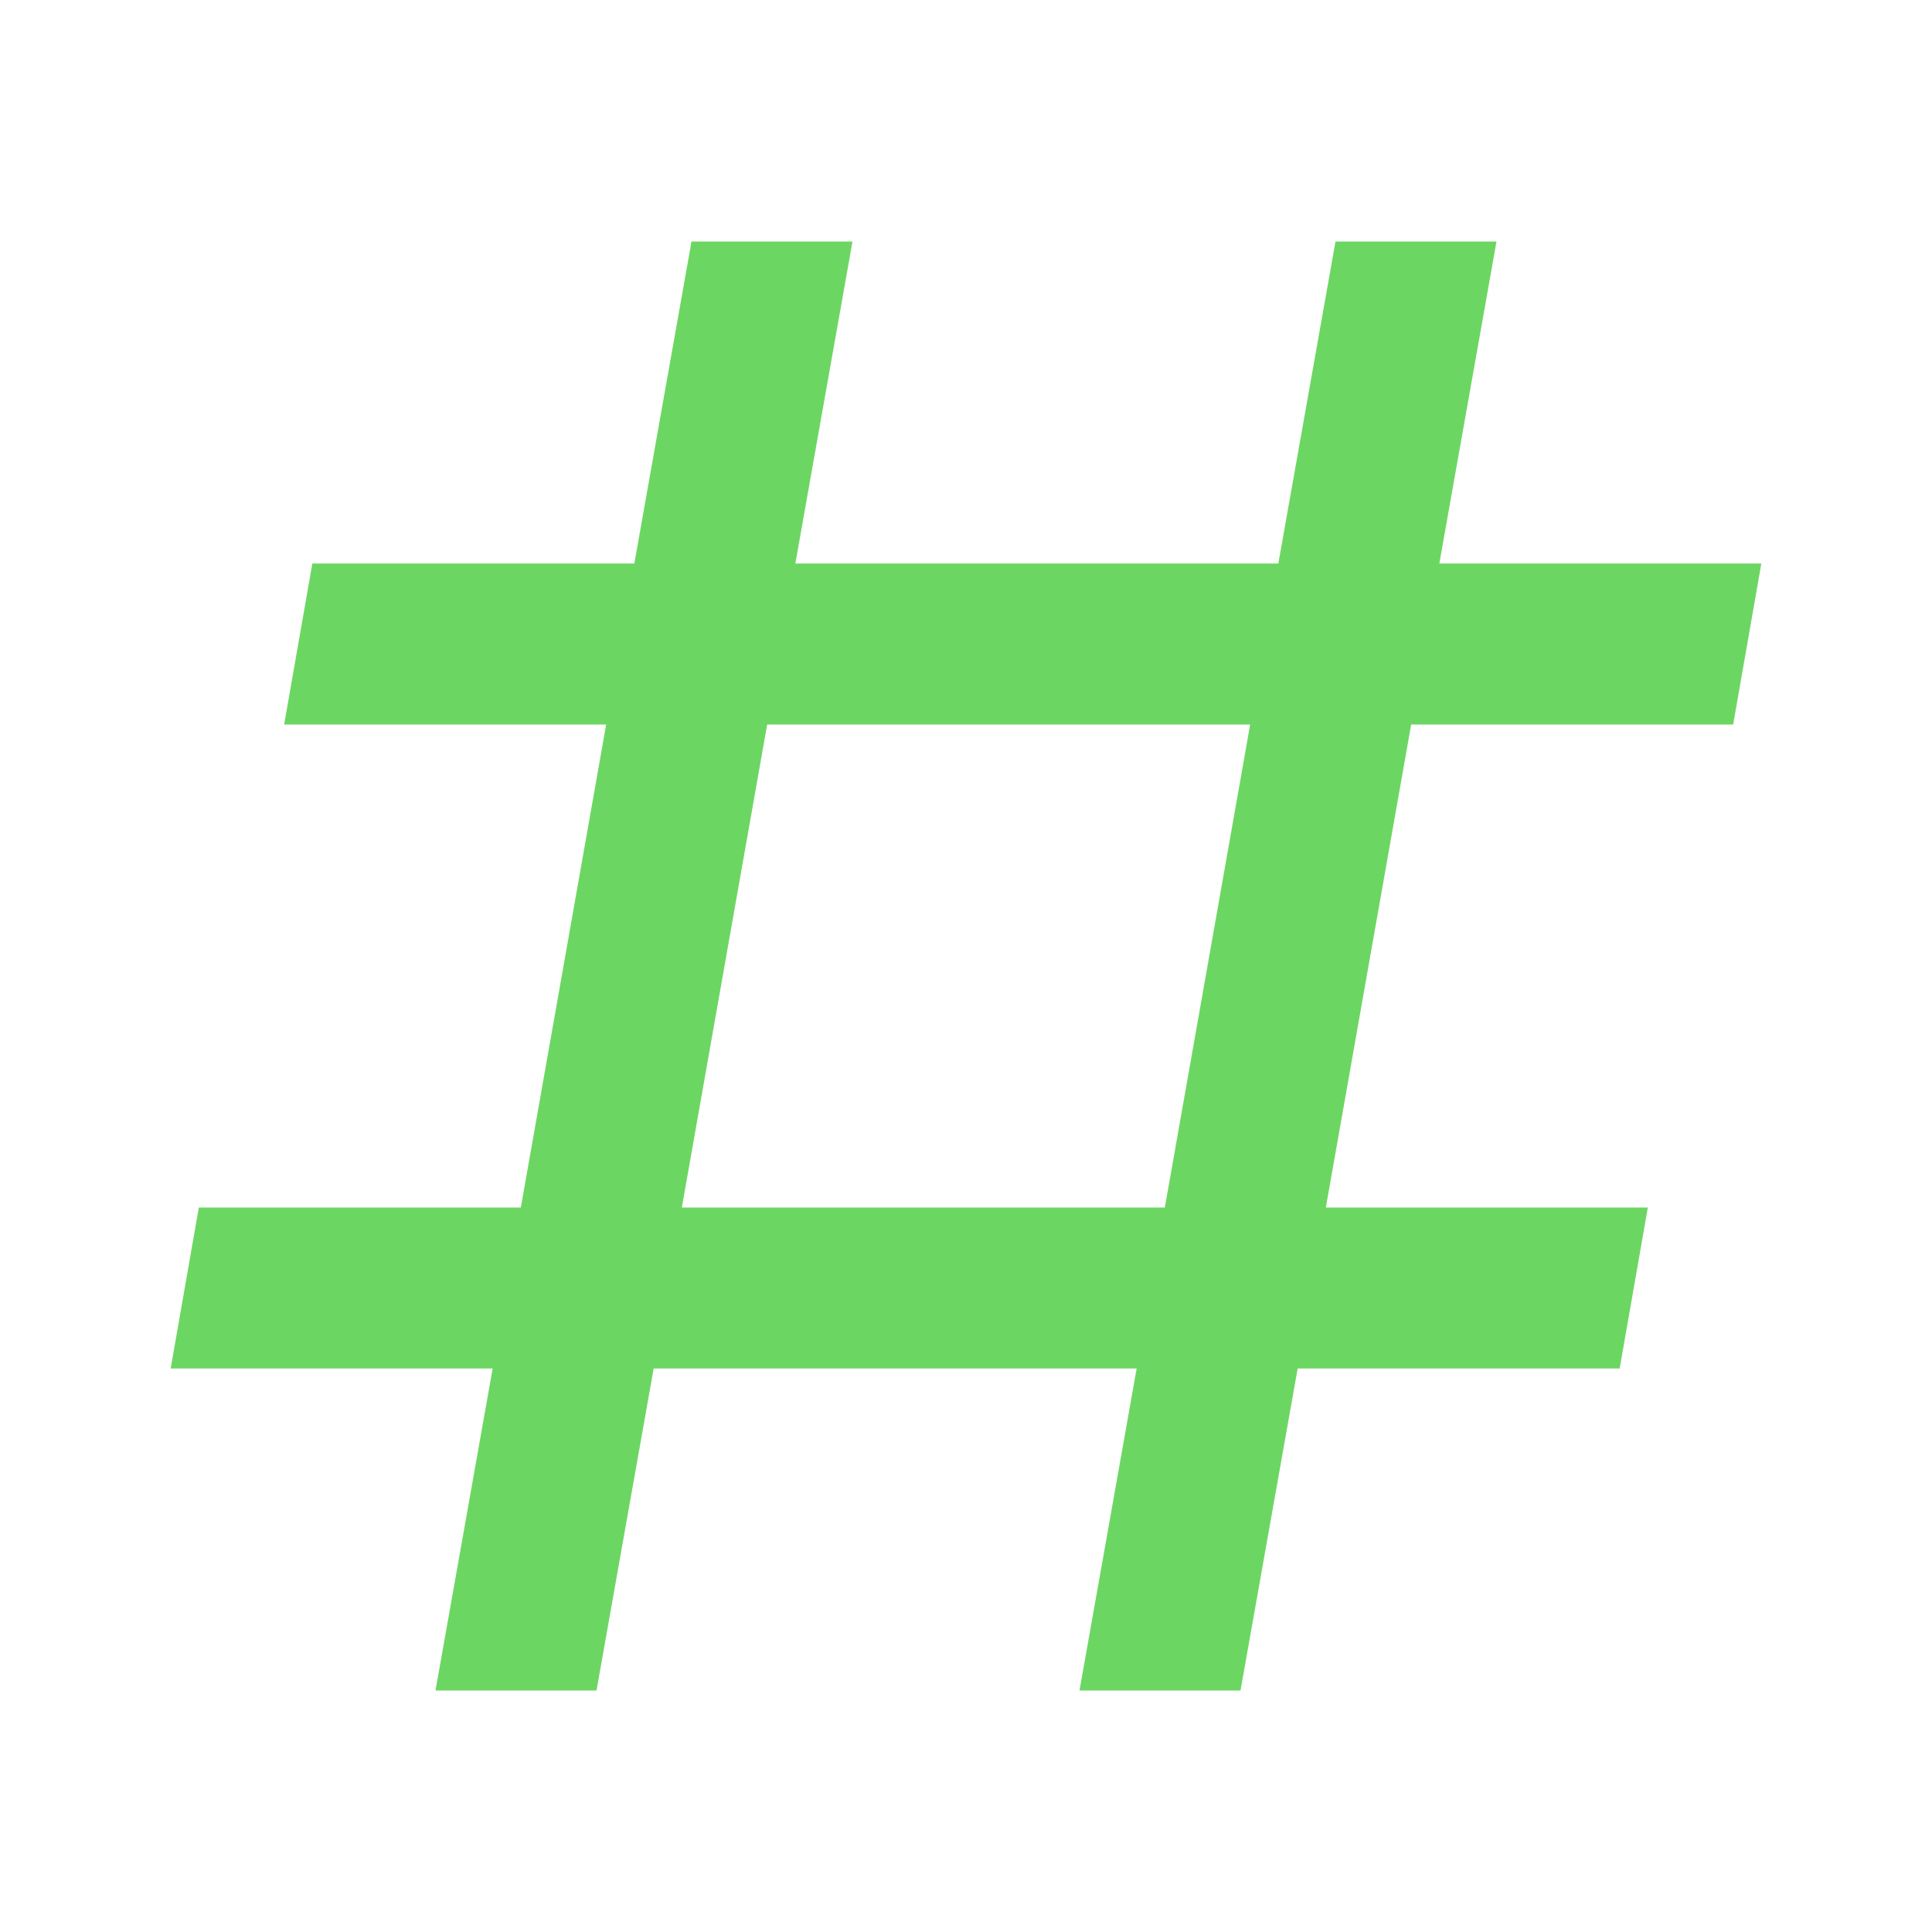
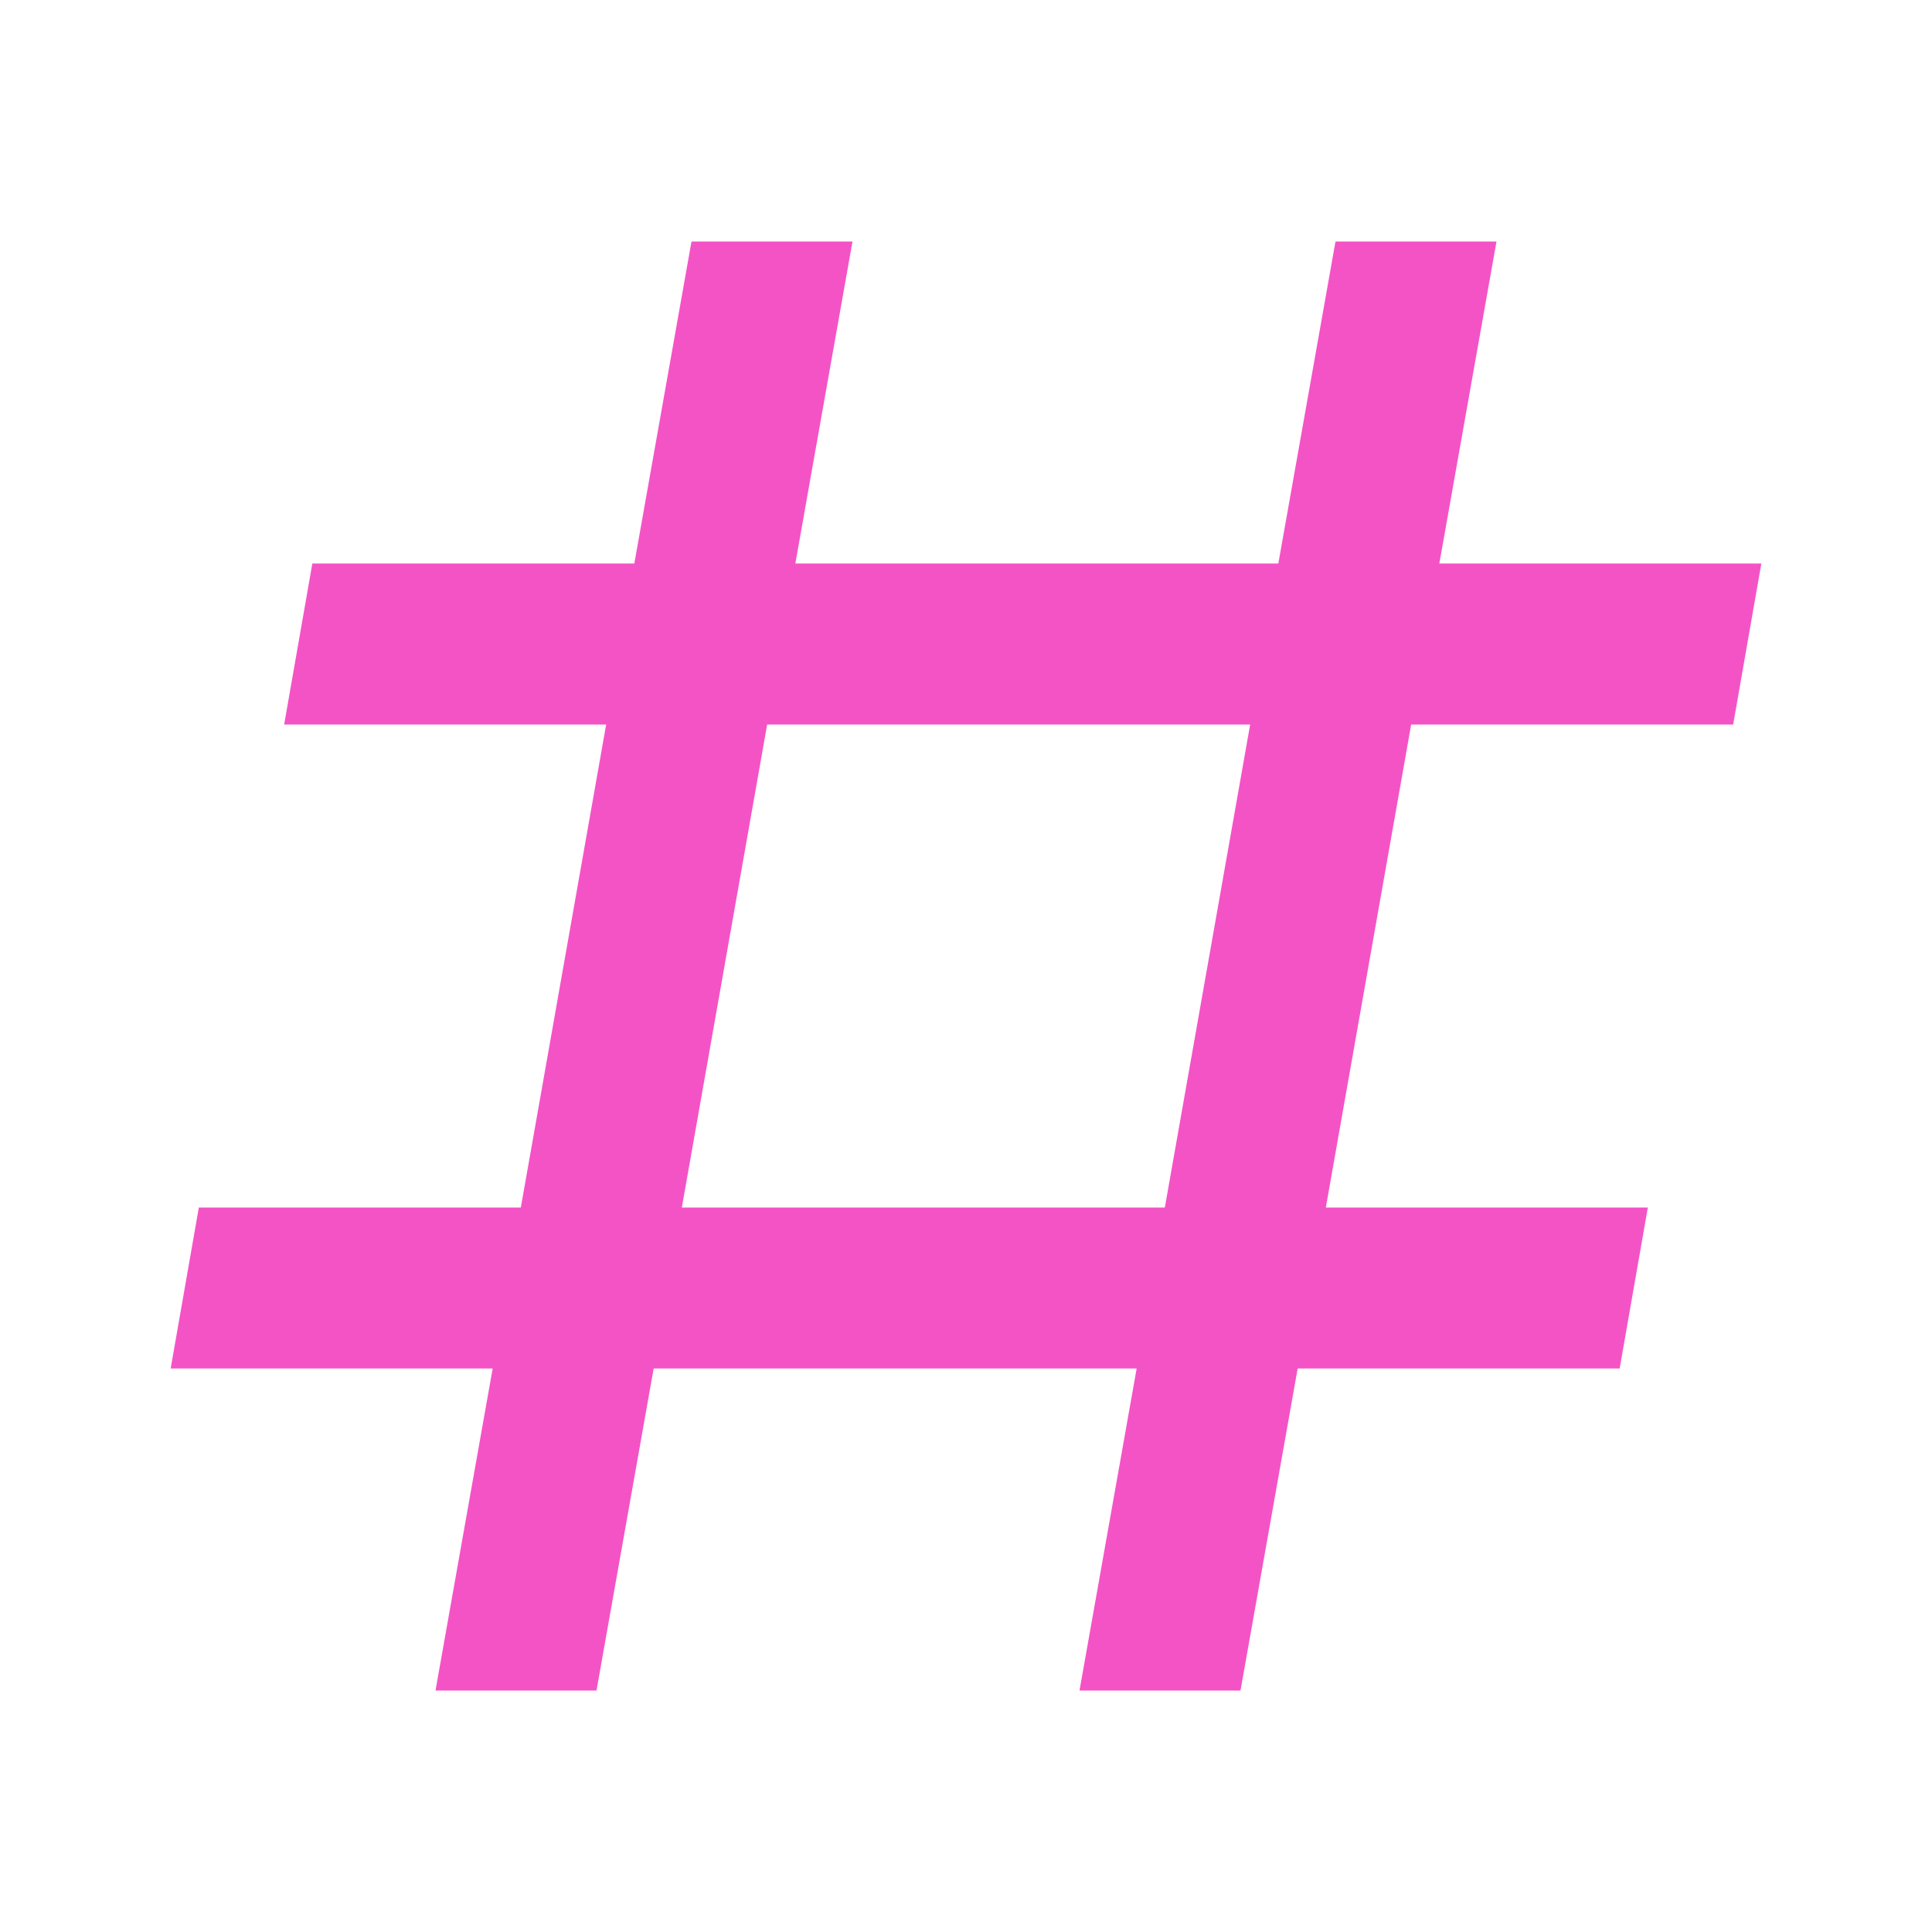
<svg xmlns="http://www.w3.org/2000/svg" viewBox="0 0 24 24">
-   <path d="M5.41,21L6.12,17H2.12L2.47,15H6.47L7.53,9H3.53L3.88,7H7.88L8.59,3H10.59L9.88,7H15.88L16.59,3H18.59L17.88,7H21.88L21.53,9H17.53L16.47,15H20.47L20.12,17H16.12L15.41,21H13.41L14.12,17H8.12L7.41,21H5.41M9.53,9L8.47,15H14.47L15.53,9H9.53Z" fill="rgb(108, 214, 98)" />
+   <path d="M5.41,21L6.12,17H2.12L2.47,15H6.47L7.53,9H3.53L3.88,7H7.88L8.59,3H10.59L9.88,7H15.88L16.59,3H18.59L17.88,7H21.88L21.53,9H17.53L16.47,15H20.47L20.12,17H16.12L15.41,21H13.41L14.12,17H8.12L7.41,21H5.41M9.53,9L8.47,15H14.47L15.53,9H9.53Z" fill="rgb(244, 83, 198)" />
</svg>
